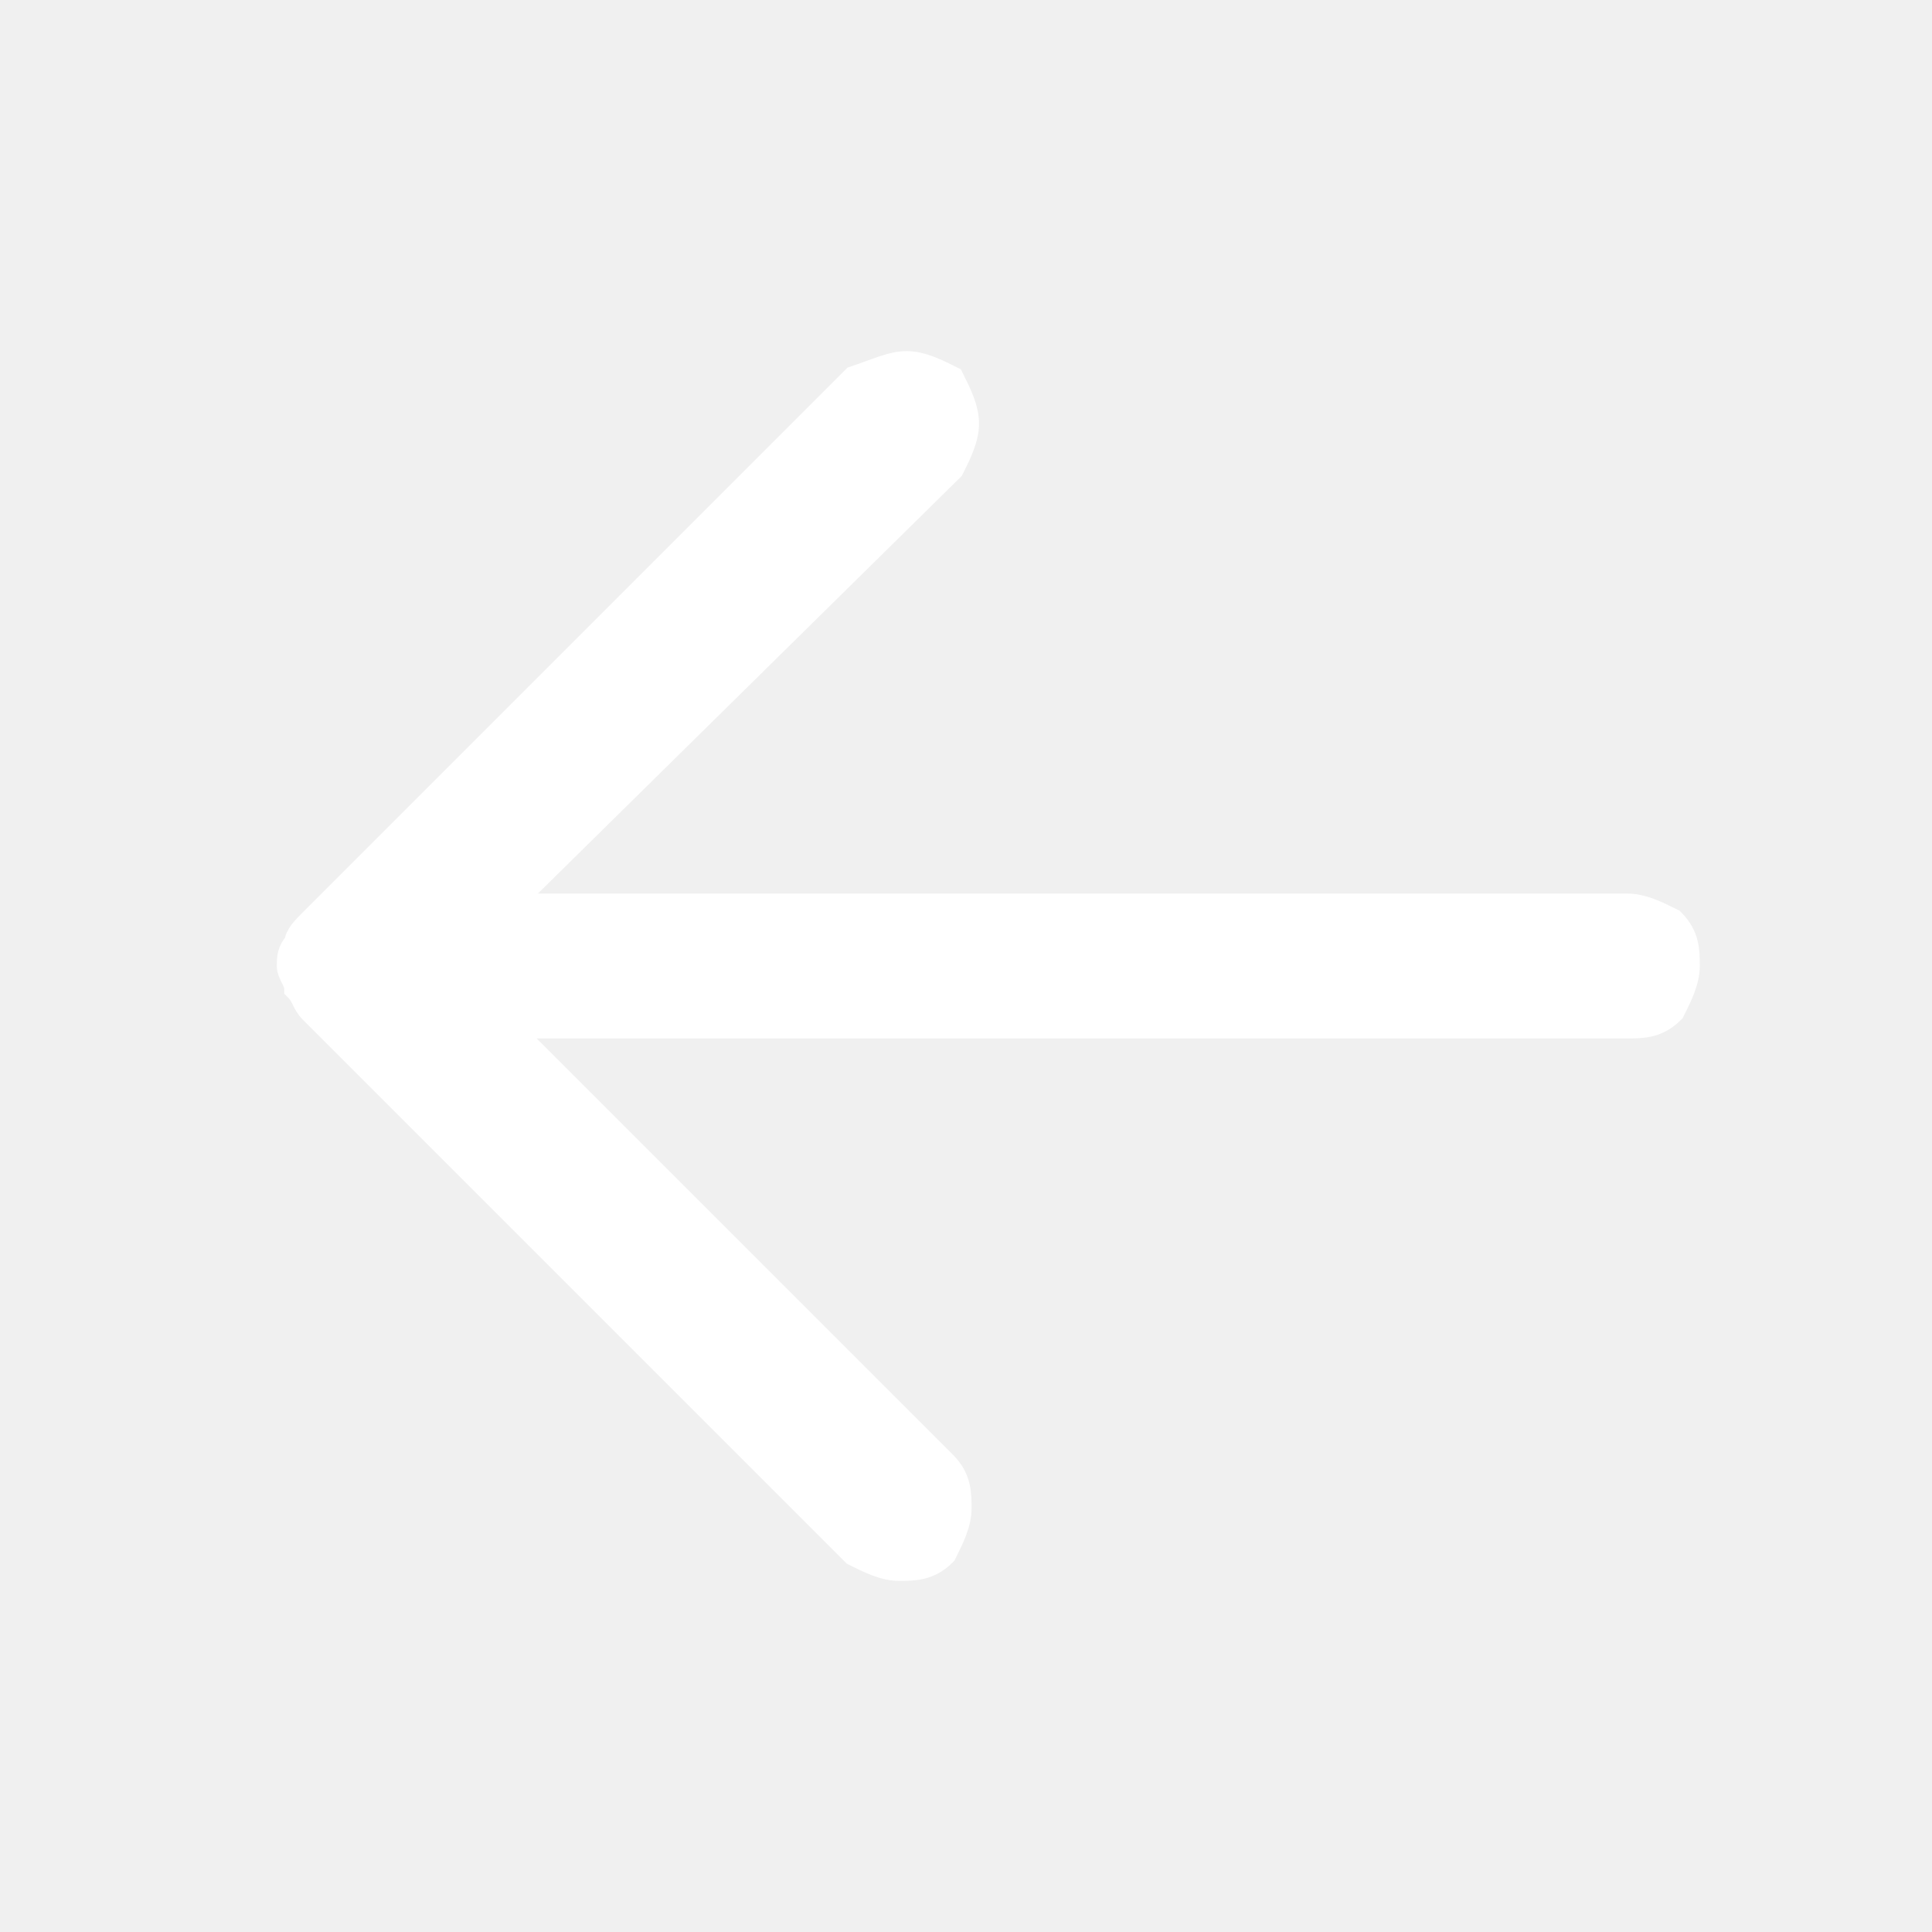
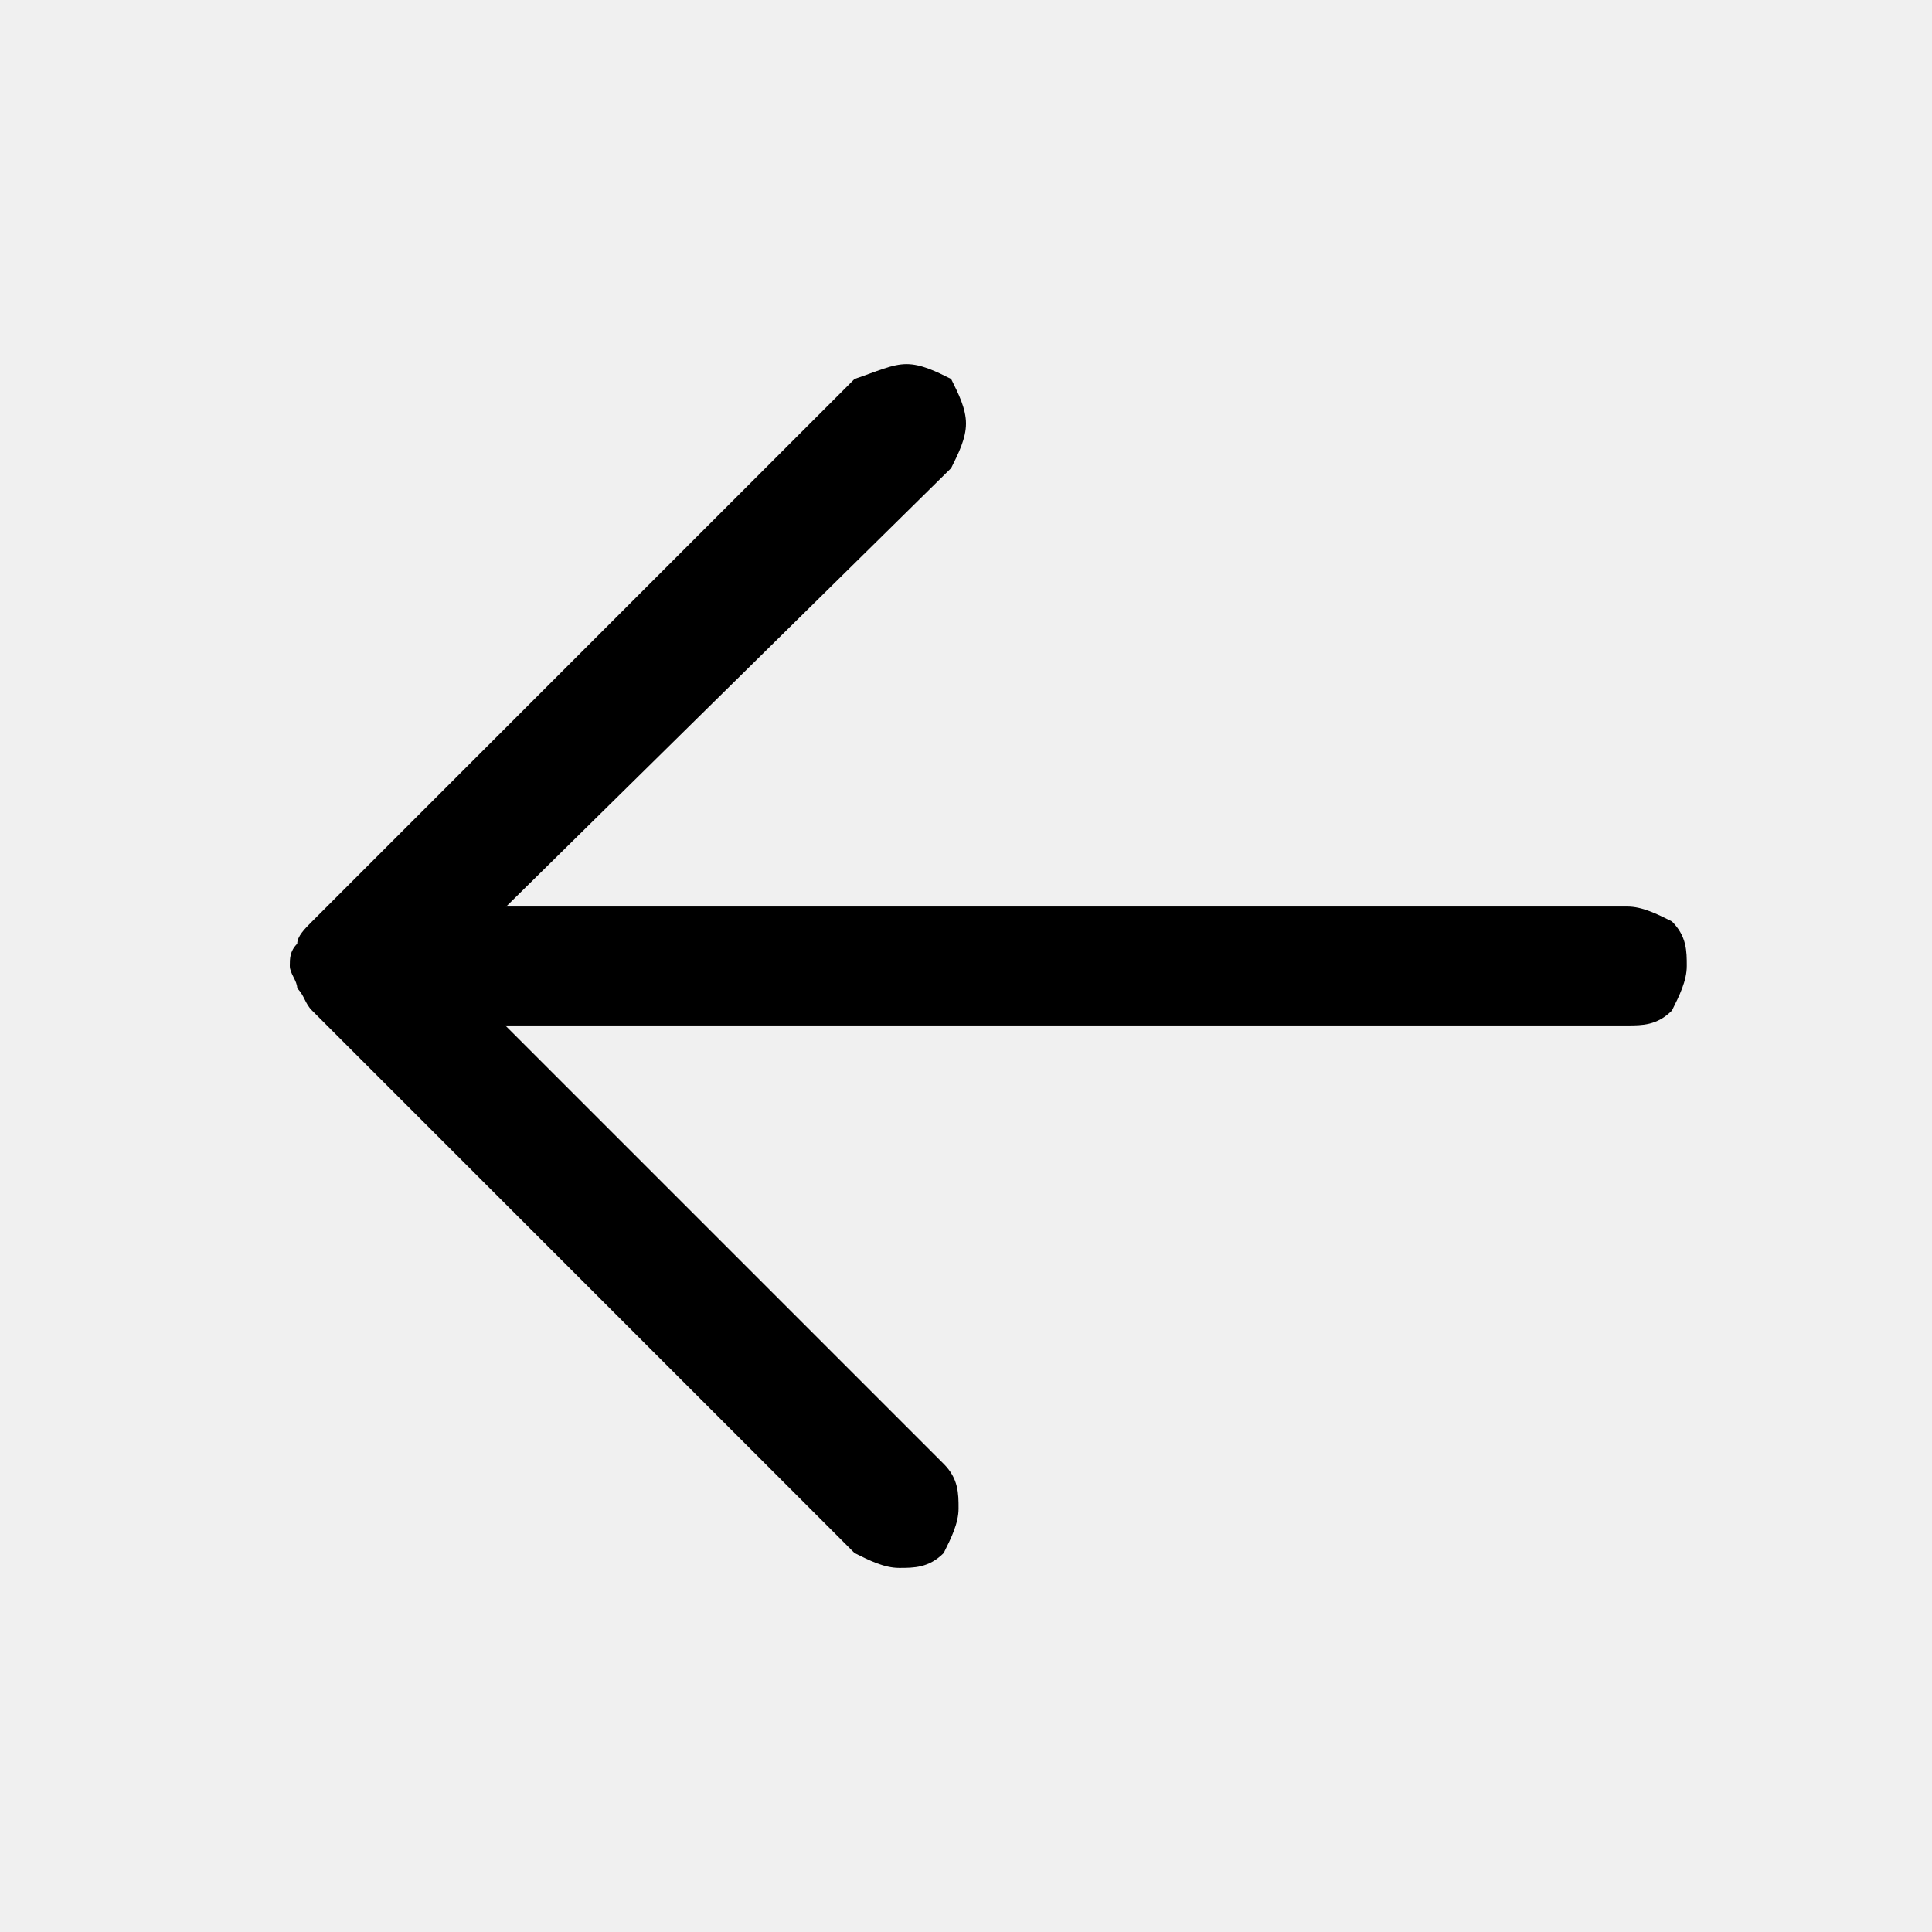
<svg xmlns="http://www.w3.org/2000/svg" version="1.1" id="Layer_1" x="0px" y="0px" viewBox="0 0 26 26" style="enable-background:new 0 0 26 26;" xml:space="preserve">
  <style type="text/css">
- 	.st0{fill:#FFFFFF;stroke:#FFFFFF;stroke-width:0.35;stroke-miterlimit:10;}
+ 	.st0{stroke-width:0.35;stroke-miterlimit:10;}
</style>
  <path class="st0" d="M5.7,12.2h16.2c0.2,0,0.4,0.1,0.6,0.2c0.2,0.2,0.2,0.4,0.2,0.6s-0.1,0.4-0.2,0.6c-0.2,0.2-0.4,0.2-0.6,0.2H5.7  c-0.2,0-0.4-0.1-0.6-0.2C5,13.4,4.9,13.2,4.9,13s0.1-0.4,0.2-0.6C5.3,12.3,5.5,12.2,5.7,12.2z" />
  <path class="st0" d="M6,13l6.7,6.7c0.2,0.2,0.2,0.4,0.2,0.6c0,0.2-0.1,0.4-0.2,0.6c-0.2,0.2-0.4,0.2-0.6,0.2c-0.2,0-0.4-0.1-0.6-0.2  l-7.3-7.3c-0.1-0.1-0.1-0.2-0.2-0.3c0-0.1-0.1-0.2-0.1-0.3c0-0.1,0-0.2,0.1-0.3c0-0.1,0.1-0.2,0.2-0.3l7.3-7.3  C11.8,5,12,4.9,12.2,4.9c0.2,0,0.4,0.1,0.6,0.2C12.9,5.3,13,5.5,13,5.7c0,0.2-0.1,0.4-0.2,0.6L6,13z" />
</svg>
